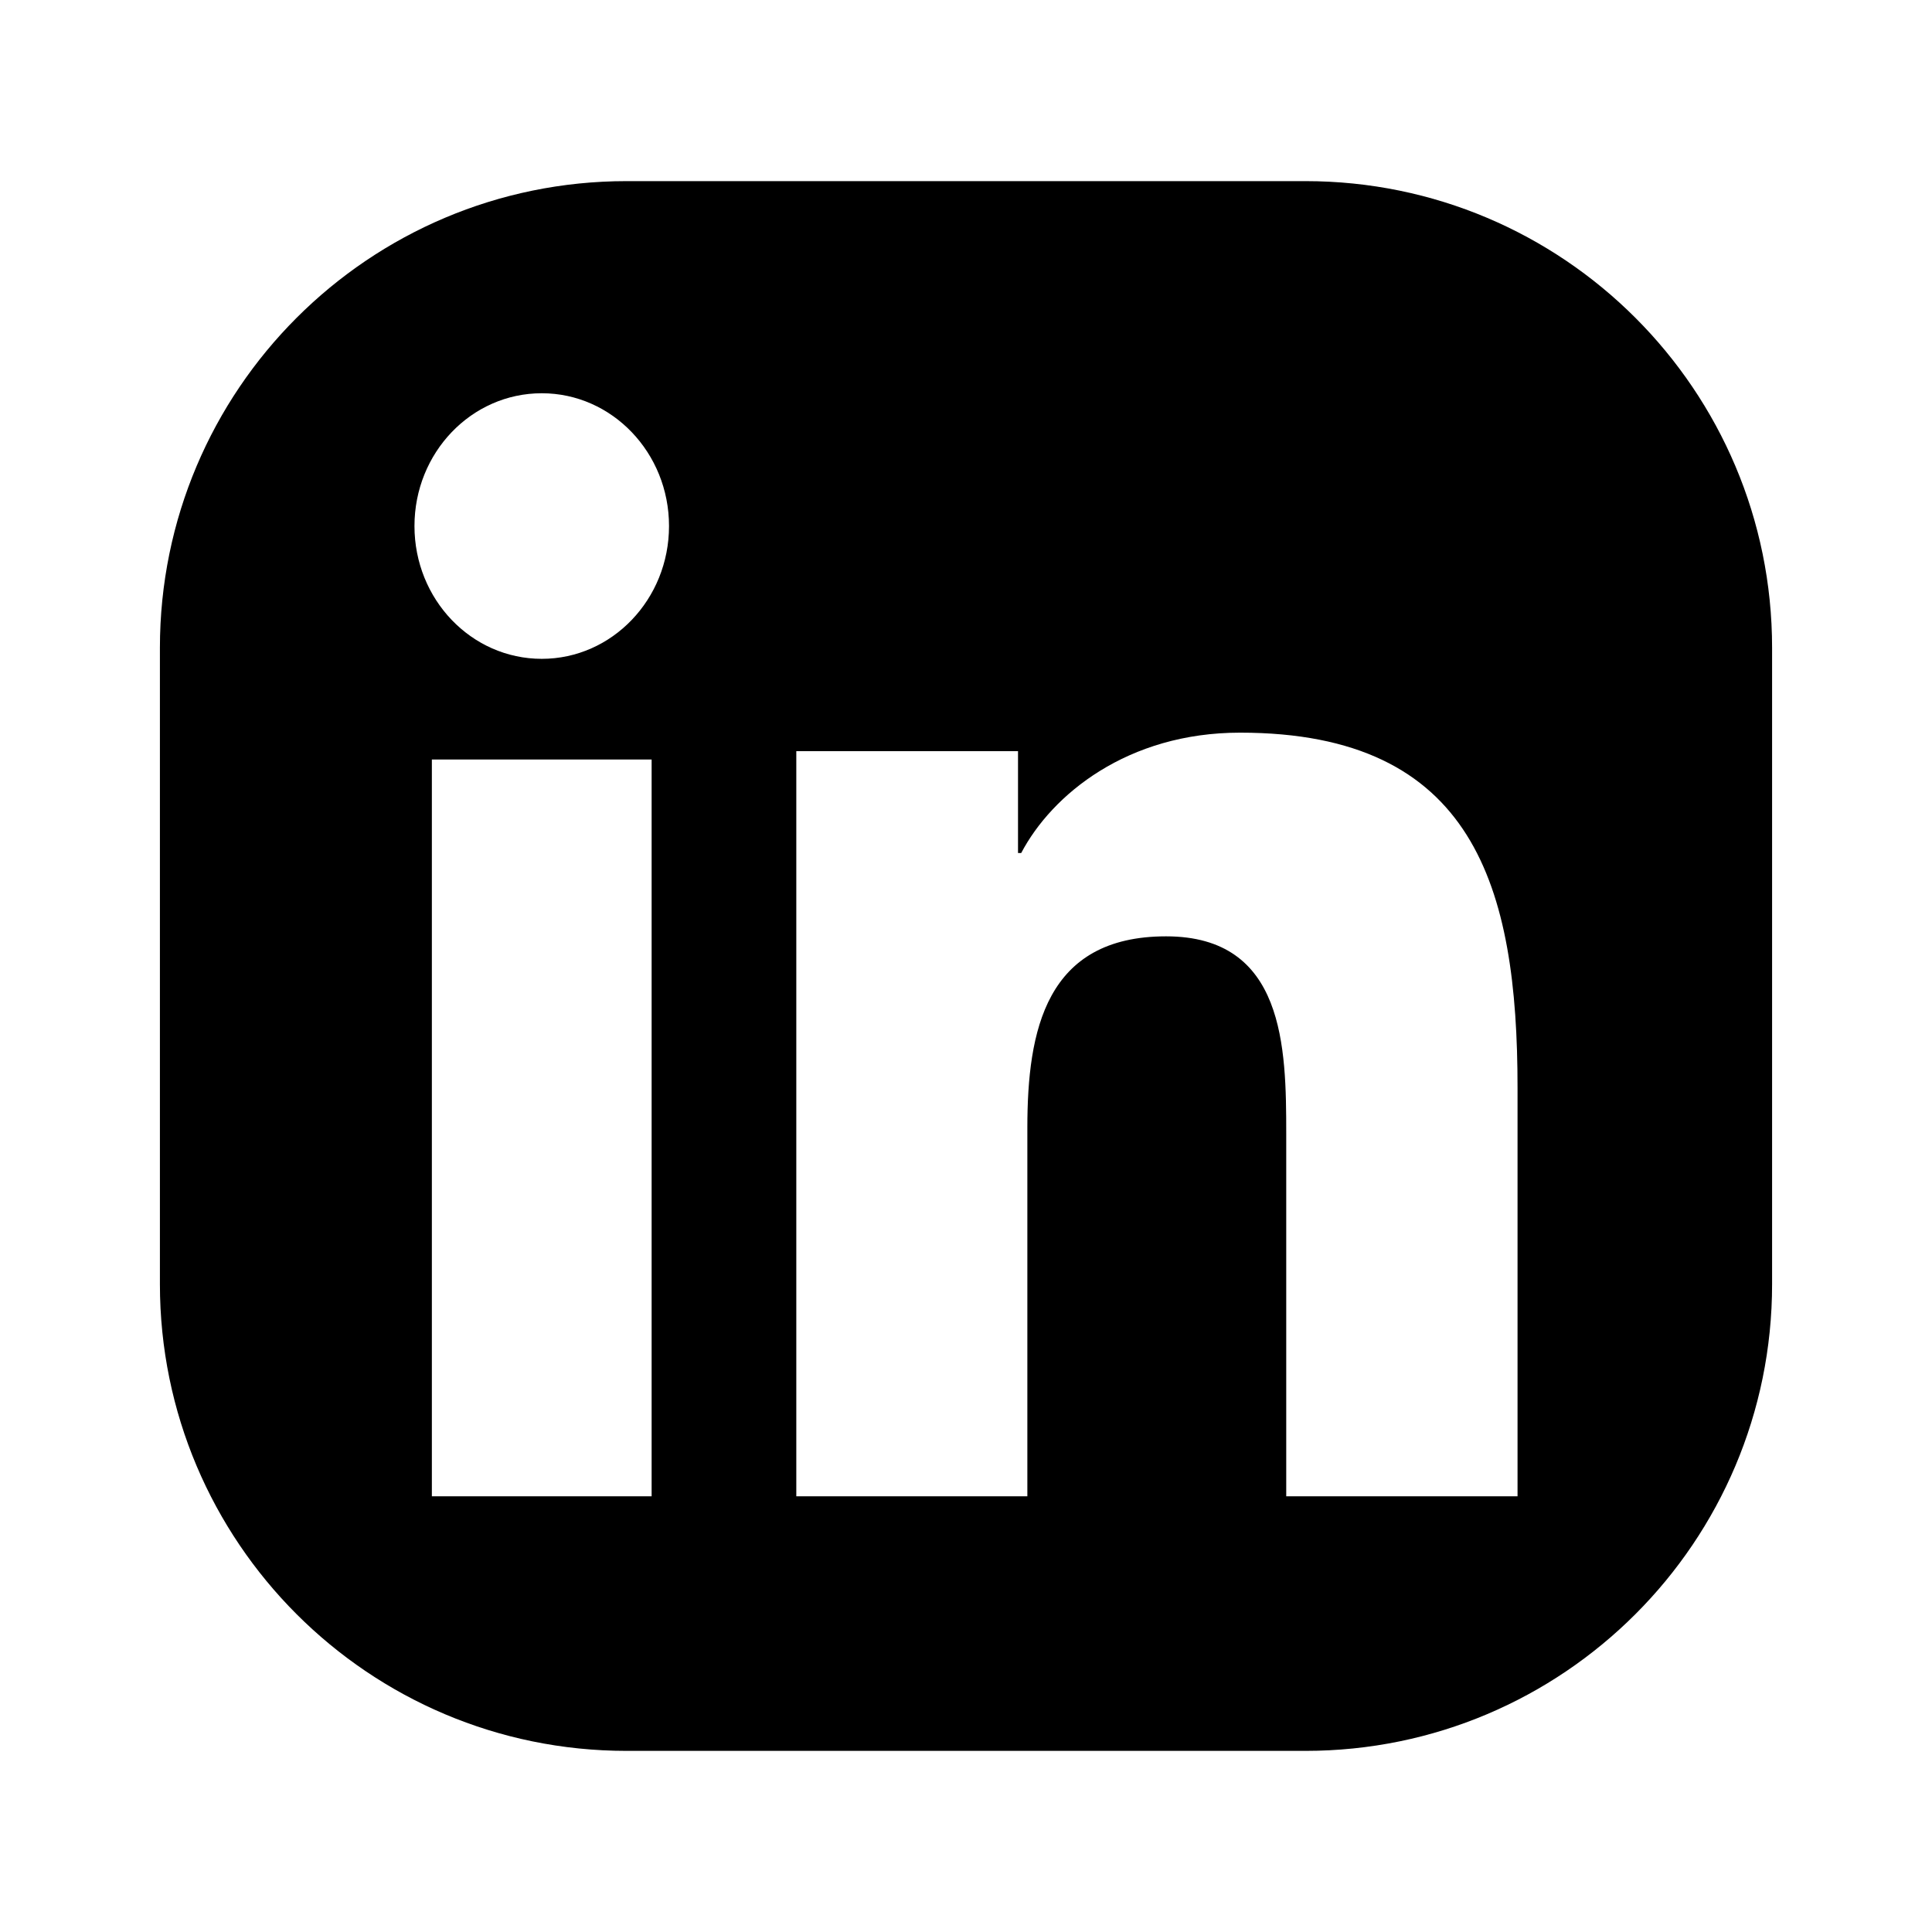
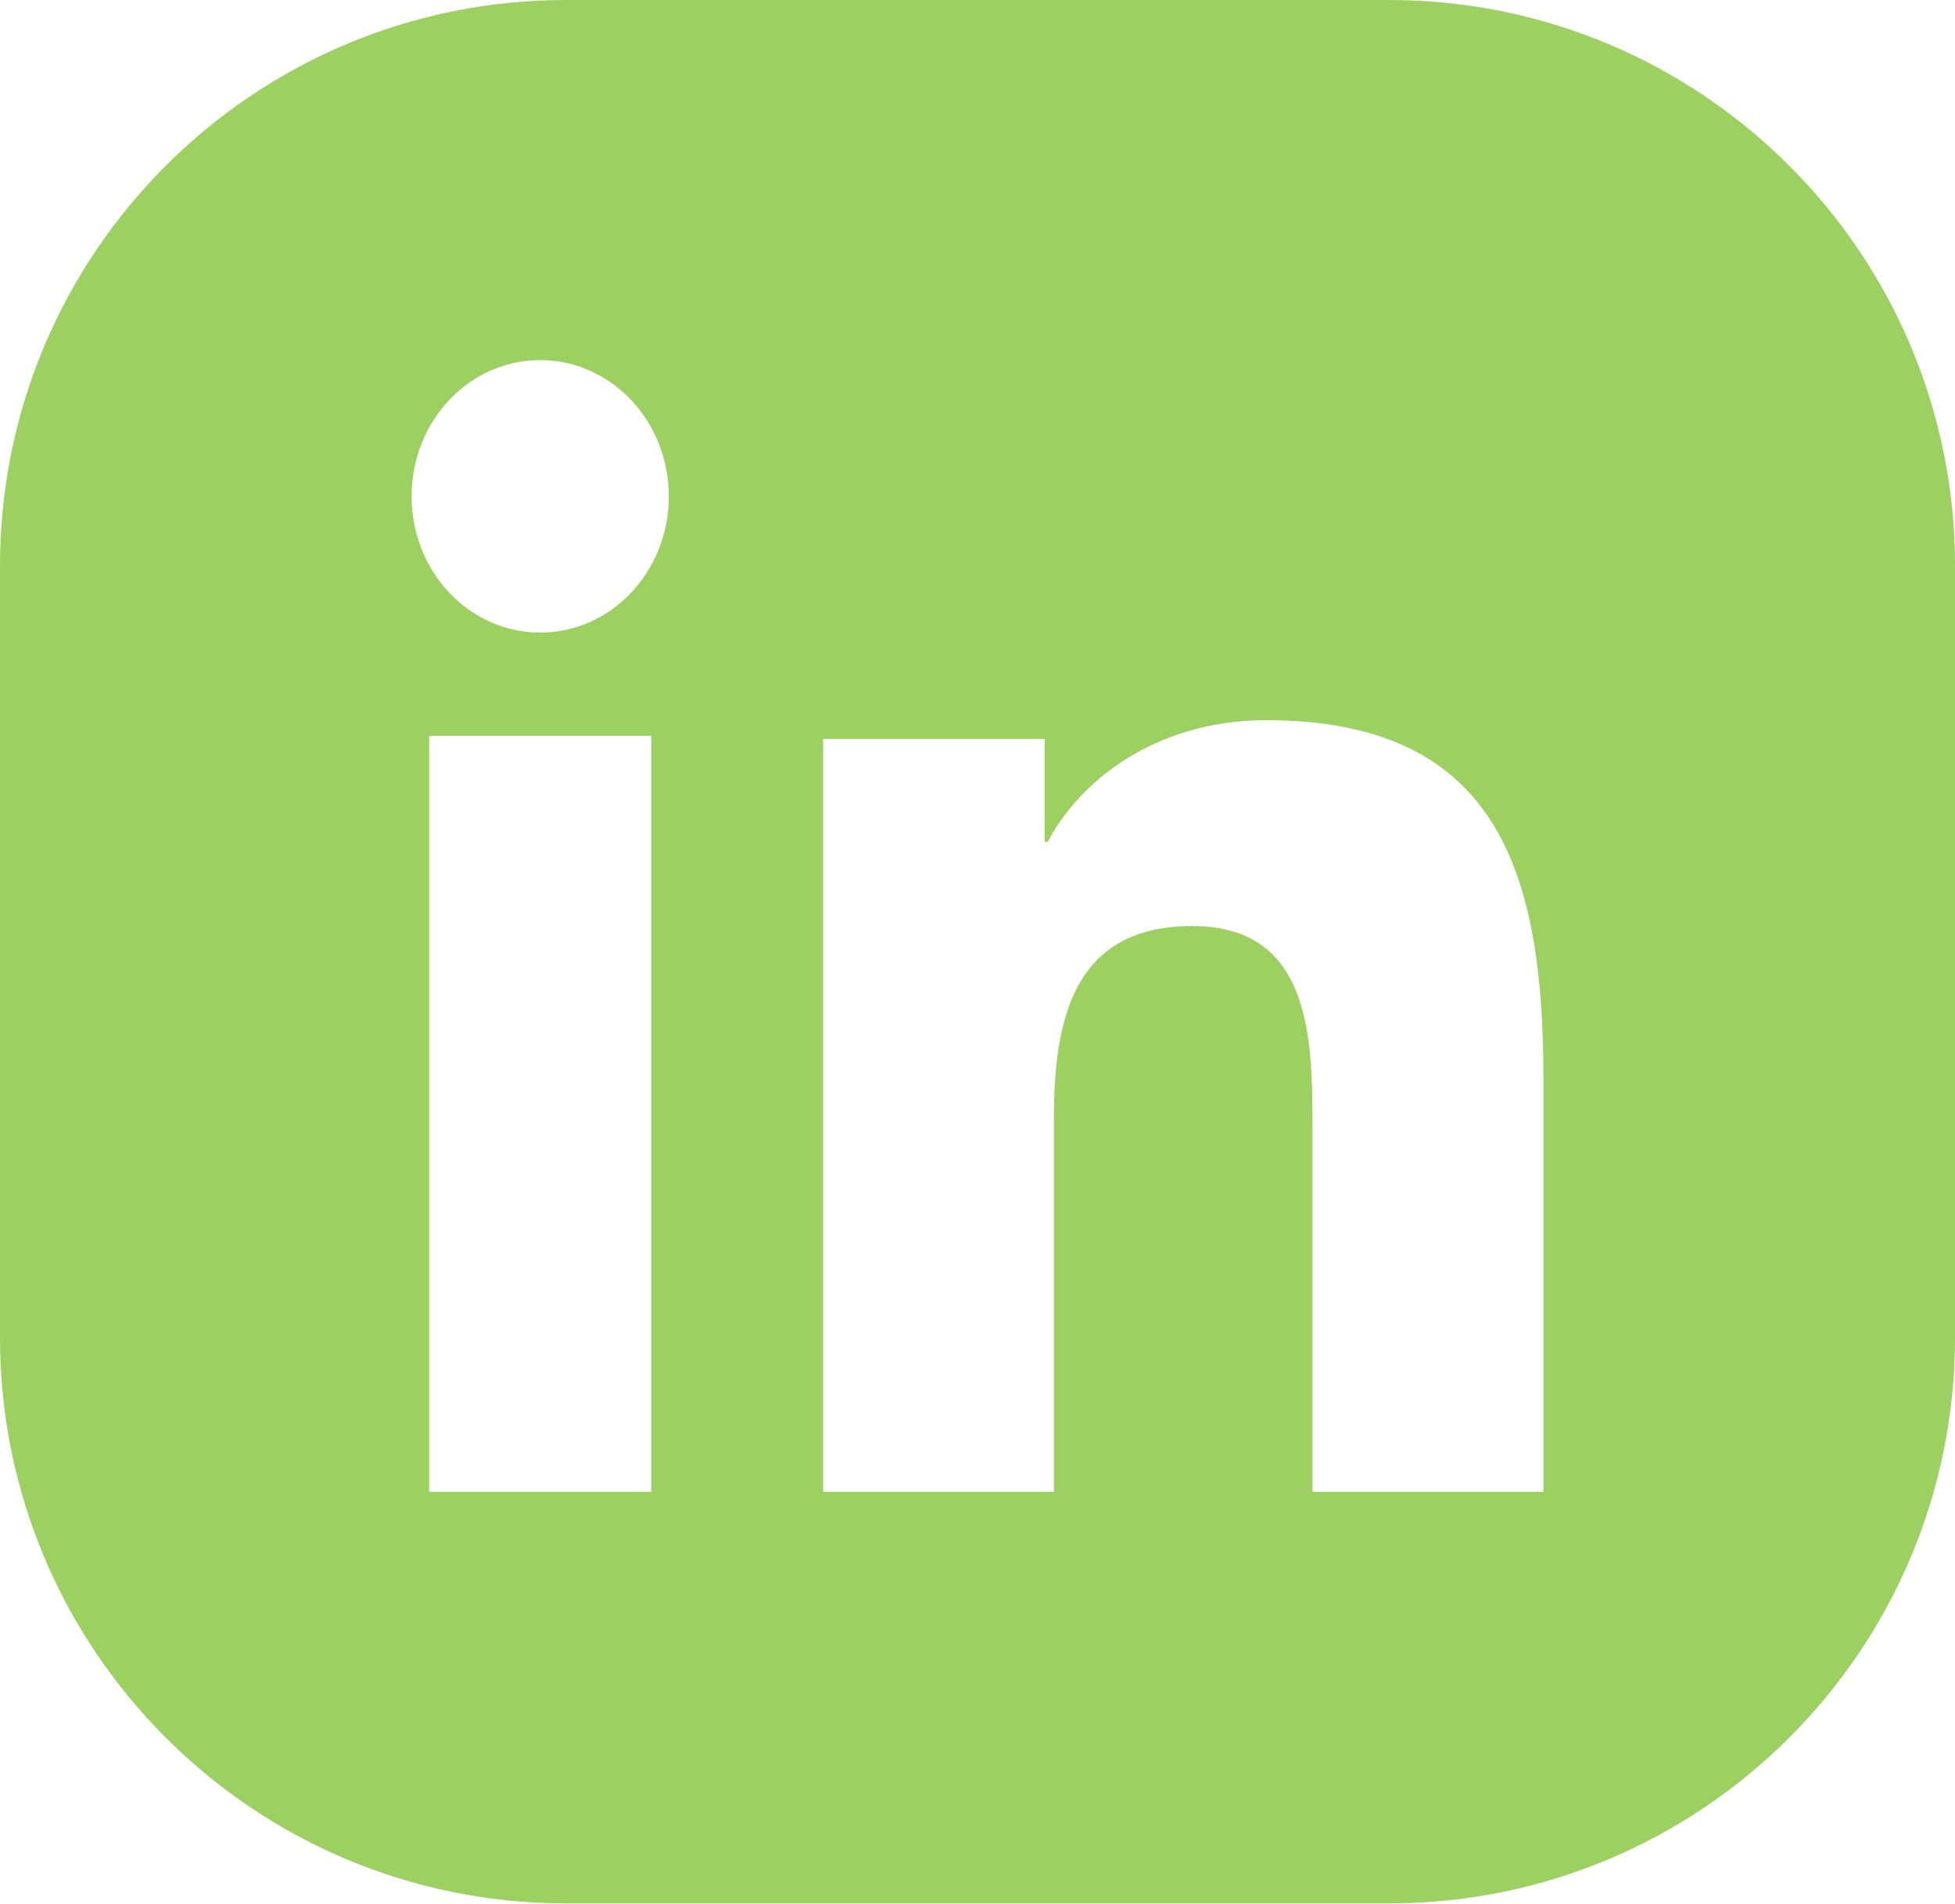
- <svg xmlns="http://www.w3.org/2000/svg" id="svg275" version="1.1" viewBox="0 0 512 512" height="512" width="512">
-   <defs id="defs279">
-     <path d="M0 0.125L22.894 0.125 22.894 18.095 0 18.095z" id="prefix__a" />
-     <path d="M0 0.005L11.387 0.005 11.387 18.346 0 18.346z" id="prefix__a-3" />
-     <path d="M0 0.072L7.267 0.072 7.267 8.05 0 8.05z" id="prefix__a-7" />
-     <path d="M0.072 0.001L7.993 0.001 7.993 8.87 0.072 8.87z" id="prefix__c" />
-     <path d="M0.04 0.073L8.507 0.073 8.507 5.86 0.04 5.86z" id="prefix__e" />
-   </defs>
-   <g style="display:inline" id="layer1">
-     <path id="path570" d="m 345.946,48 c 68.303,0 123.676,55.373 123.676,123.676 V 340.324 C 469.622,408.627 414.249,464 345.946,464 H 166.054 C 97.751,464 42.378,408.627 42.378,340.324 V 171.676 C 42.378,103.373 97.751,48 166.054,48 Z M 172.688,201.279 h -58.24 v 195.261 h 58.24 z m 155.944,-7.117 c -29.828,0 -49.83,16.37 -58.004,31.897 h -0.843 v -26.995 h -58.757 v 197.476 h 61.231 v -97.67 c 0,-25.77 4.857,-50.73 36.765,-50.73 31.447,0 31.841,29.457 31.841,52.371 v 96.029 h 61.298 V 288.234 c 0,-53.181 -11.468,-94.072 -73.531,-94.072 z M 143.568,104.216 c -18.664,0 -33.73,15.763 -33.73,35.191 0,19.428 15.066,35.191 33.741,35.191 18.608,0 33.718,-15.763 33.718,-35.191 0,-19.428 -15.111,-35.191 -33.718,-35.191 z" />
+ <svg xmlns="http://www.w3.org/2000/svg" width="38px" height="37px" viewBox="0 0 38 37" version="1.1">
+   <g id="dr-linked-in" stroke="none" stroke-width="1" fill="none" fill-rule="evenodd">
+     <path d="M27,0 C33.075,-1.11598369e-15 38,4.925 38,11 L38,26 C38,32.075 33.075,37 27,37 L11,37 C4.925,37 7.43989126e-16,32.075 0,26 L0,11 C-7.43989126e-16,4.925 4.925,1.11598369e-15 11,0 L27,0 Z M12.658,14.305 L8.342,14.305 L8.342,29 L12.658,29 L12.658,14.305 Z M24.614,14 C22.429,14 20.964,15.214 20.366,16.364 L20.366,16.364 L20.304,16.364 L20.304,14.363 L16,14.363 L16,29 L20.485,29 L20.485,21.761 C20.485,19.851 20.841,18.001 23.177,18.001 C25.482,18.001 25.51,20.185 25.51,21.882 L25.51,29 L30,29 L30,20.973 C30,17.031 29.16,14 24.614,14 Z M10.501,7 C9.117,7 8,8.187 8,9.648 C8,11.111 9.117,12.297 10.501,12.297 C11.88,12.297 13,11.111 13,9.648 C13,8.187 11.88,7 10.501,7 Z" id="Combined-Shape" fill="#9CD060" fill-rule="nonzero" />
  </g>
</svg>
